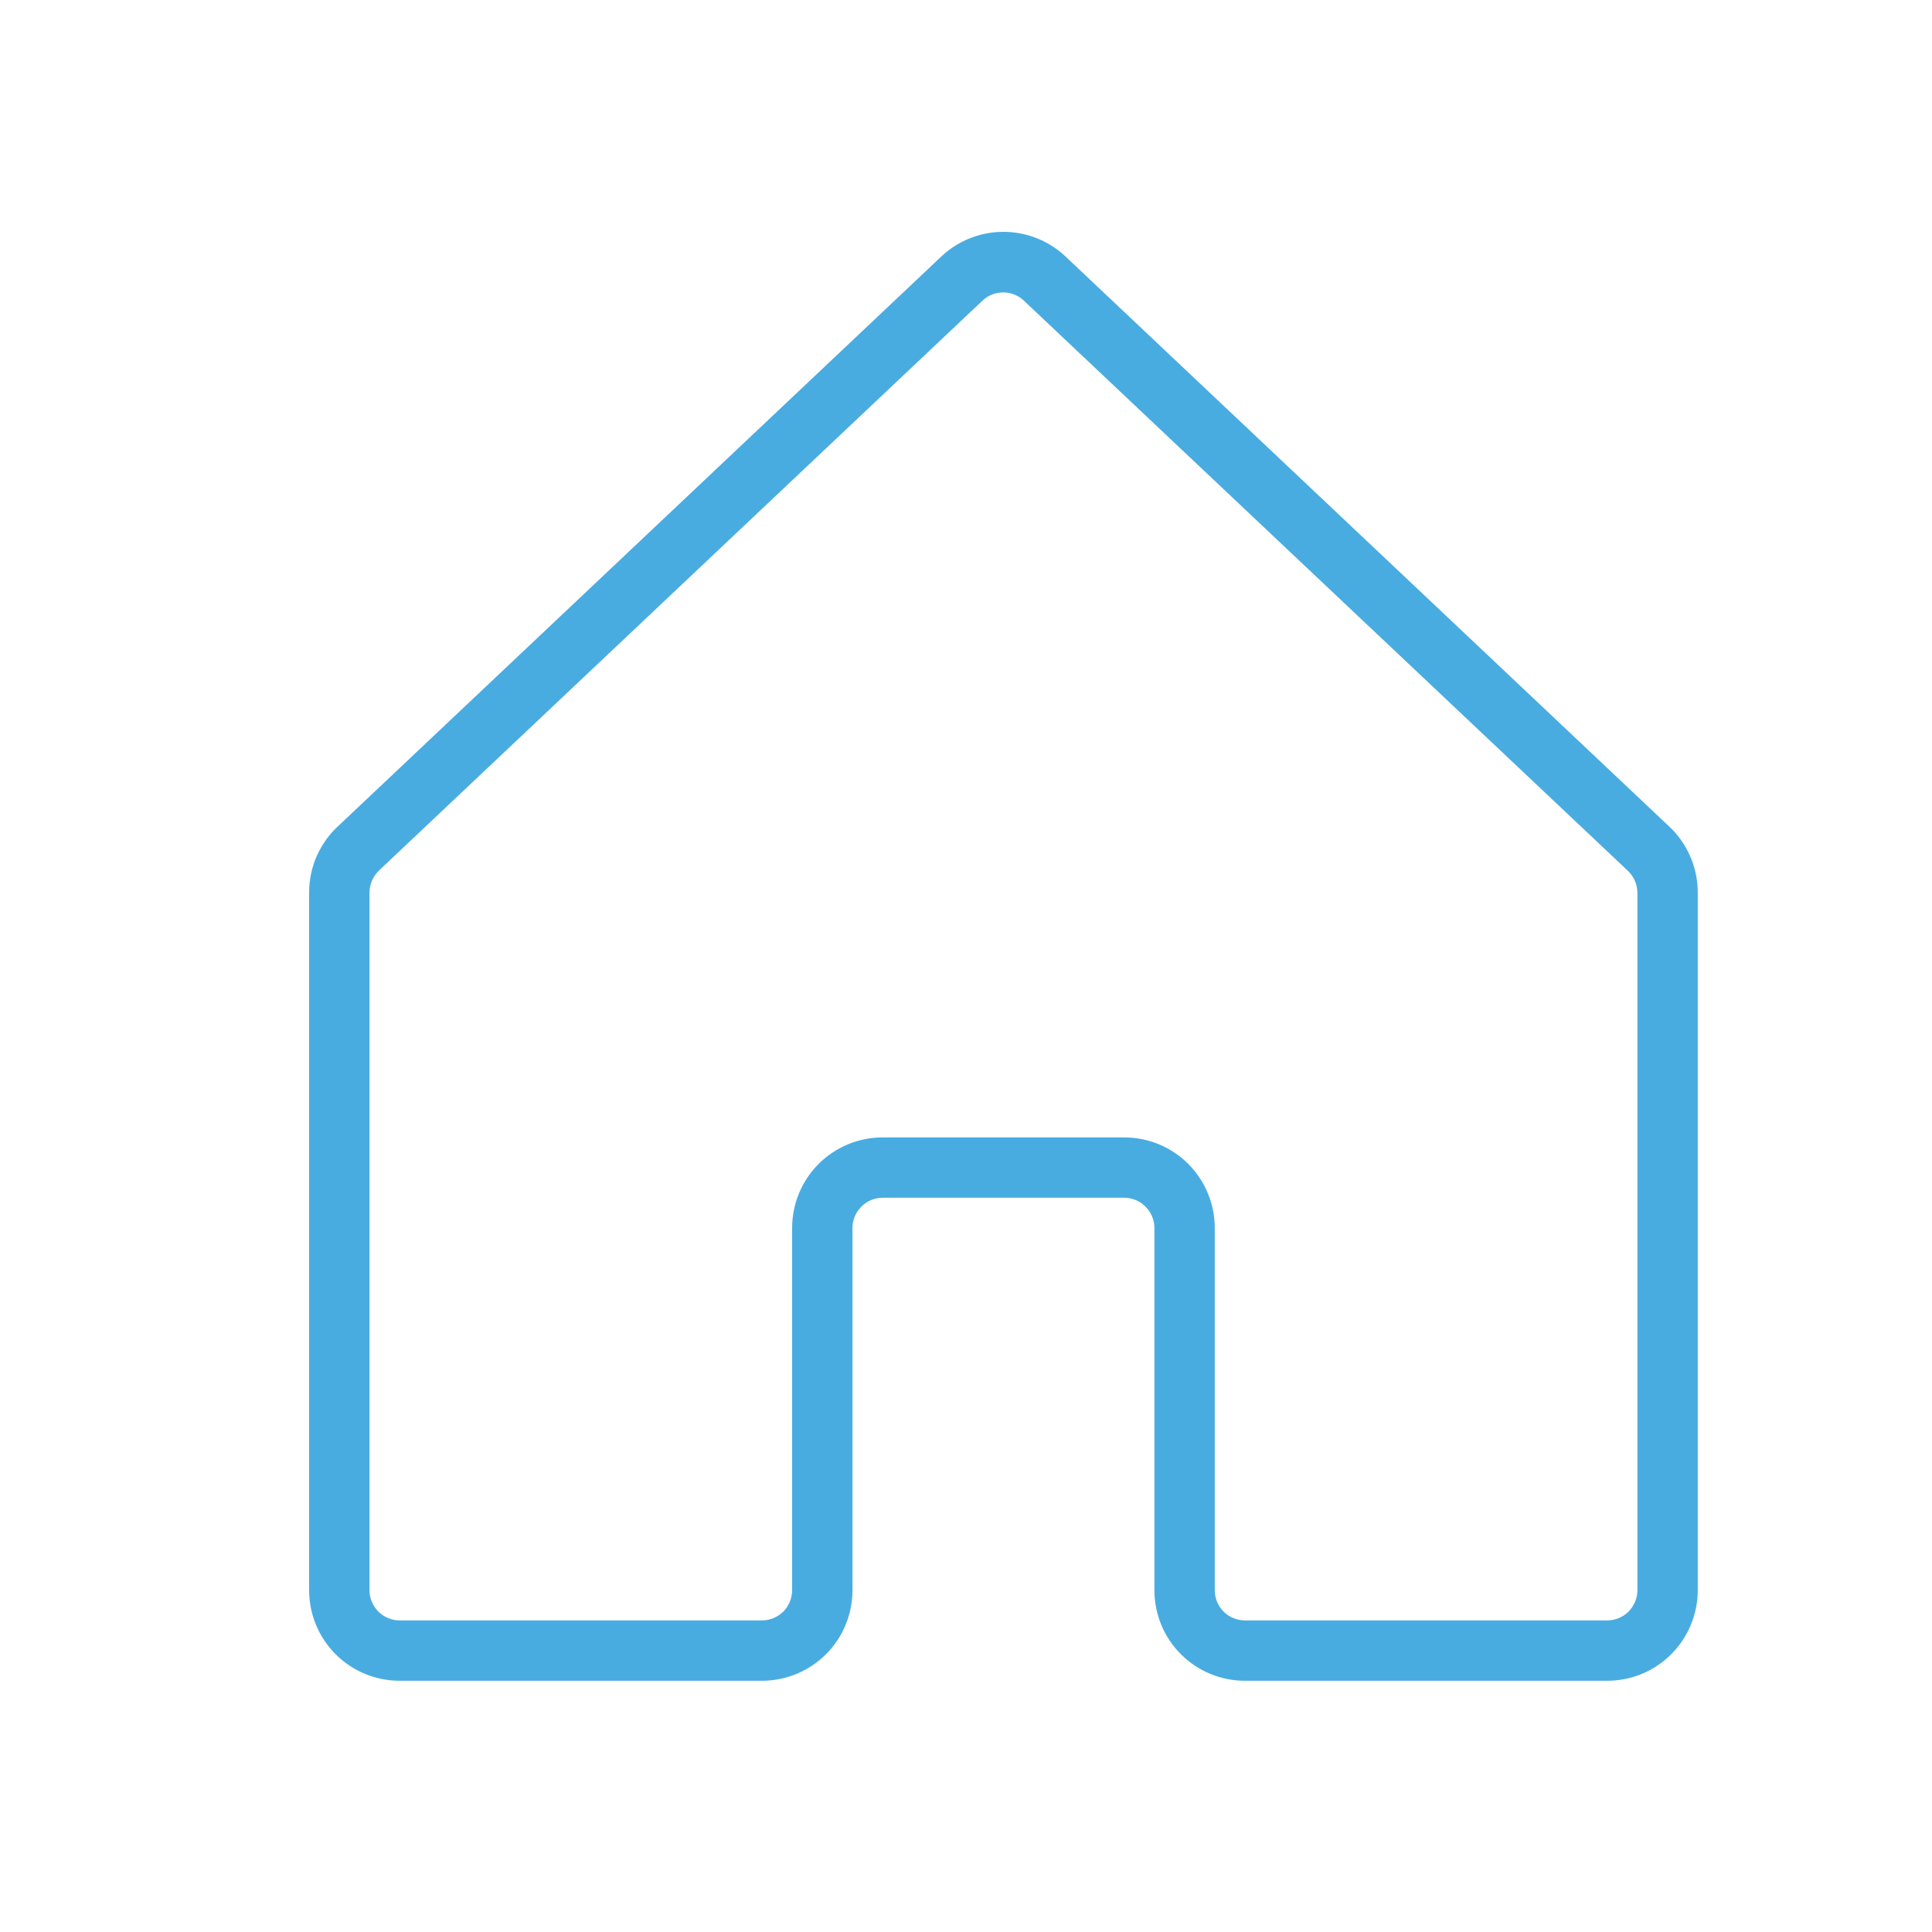
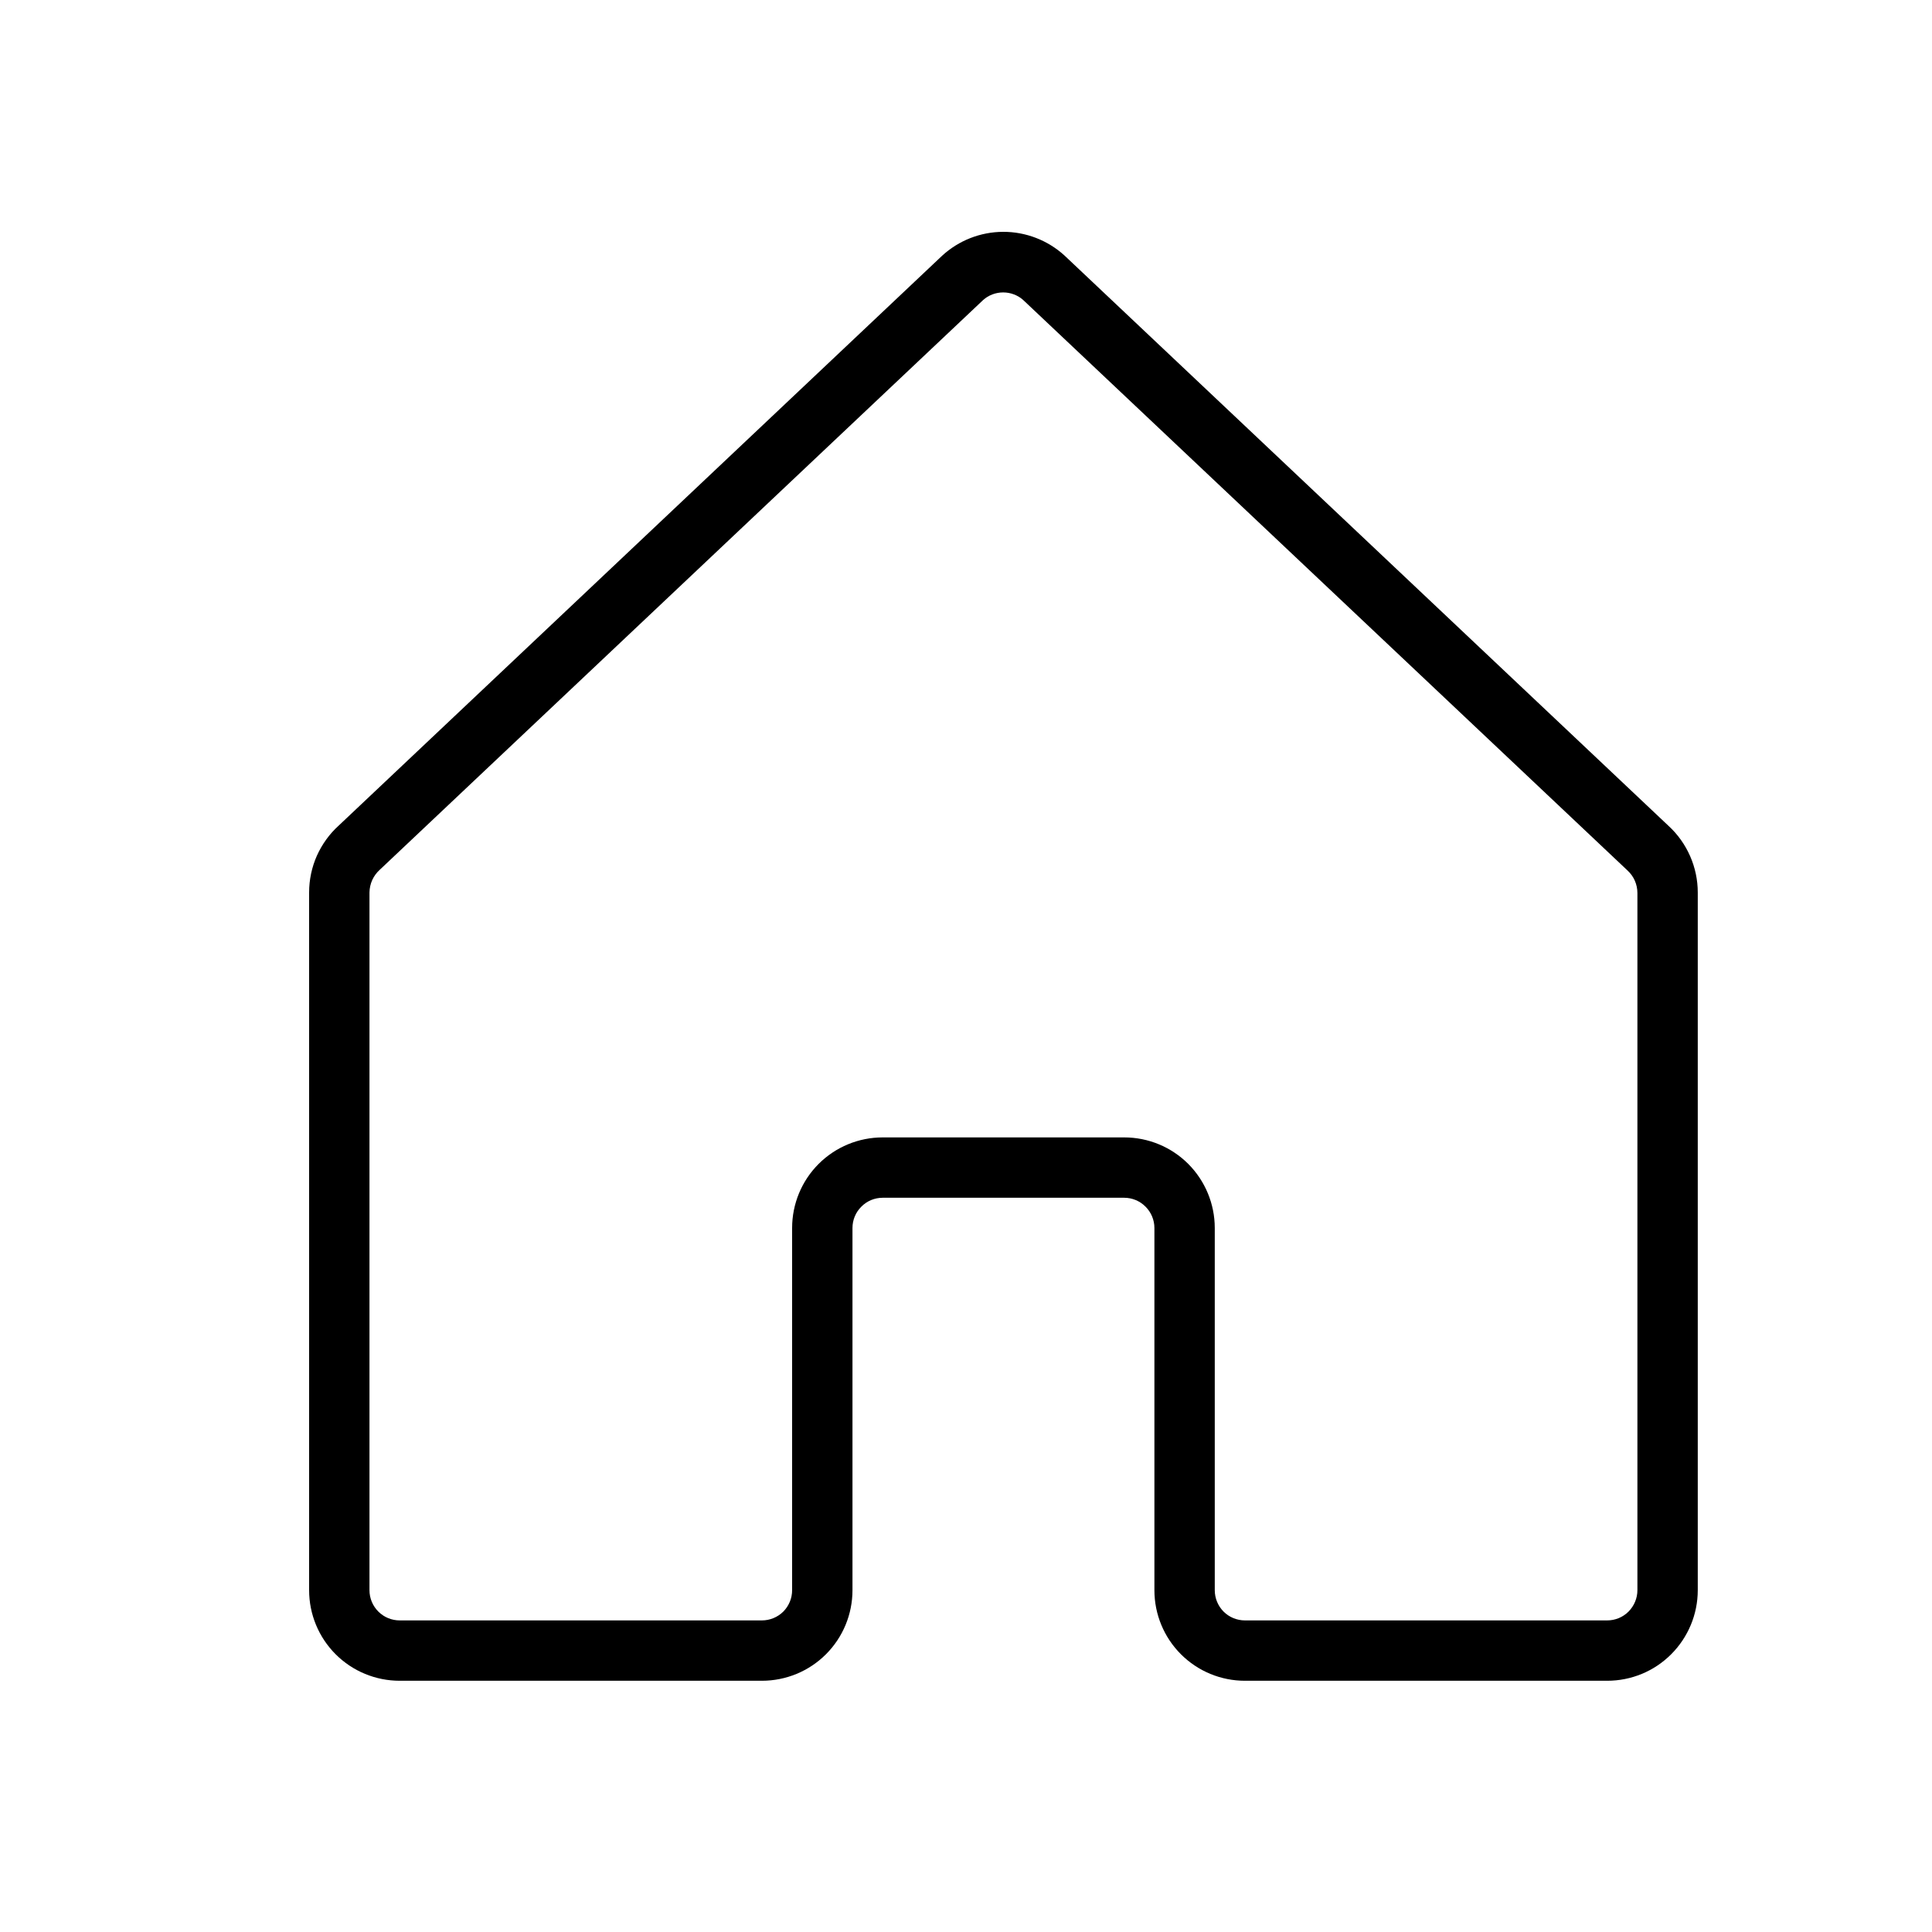
<svg xmlns="http://www.w3.org/2000/svg" width="25" height="25" viewBox="0 0 25 25" fill="none">
  <g id="ph:house-thin">
-     <path id="Vector" d="M21.591 10.687L13.773 3.305C13.556 3.108 13.273 2.999 12.98 3C12.688 3.001 12.406 3.111 12.19 3.31L4.384 10.682C4.263 10.791 4.167 10.925 4.1 11.074C4.034 11.223 4 11.385 4 11.548V20.577C4 20.888 4.123 21.186 4.343 21.406C4.563 21.626 4.861 21.749 5.172 21.749H9.859C10.17 21.749 10.468 21.626 10.688 21.406C10.908 21.186 11.031 20.888 11.031 20.577V15.89C11.031 15.786 11.072 15.687 11.146 15.614C11.219 15.54 11.318 15.499 11.422 15.499H14.547C14.65 15.499 14.75 15.54 14.823 15.614C14.896 15.687 14.938 15.786 14.938 15.89V20.577C14.938 20.888 15.061 21.186 15.281 21.406C15.501 21.626 15.799 21.749 16.109 21.749H20.797C21.108 21.749 21.406 21.626 21.625 21.406C21.845 21.186 21.969 20.888 21.969 20.577V11.548C21.969 11.386 21.935 11.226 21.87 11.078C21.805 10.93 21.71 10.796 21.591 10.687ZM21.188 20.577C21.188 20.681 21.146 20.78 21.073 20.854C21 20.927 20.901 20.968 20.797 20.968H16.109C16.006 20.968 15.906 20.927 15.833 20.854C15.76 20.78 15.719 20.681 15.719 20.577V15.89C15.719 15.579 15.595 15.281 15.376 15.061C15.156 14.841 14.858 14.718 14.547 14.718H11.422C11.111 14.718 10.813 14.841 10.593 15.061C10.373 15.281 10.25 15.579 10.25 15.89V20.577C10.25 20.681 10.209 20.78 10.136 20.854C10.062 20.927 9.963 20.968 9.859 20.968H5.172C5.068 20.968 4.969 20.927 4.896 20.854C4.822 20.78 4.781 20.681 4.781 20.577V11.548C4.782 11.493 4.794 11.438 4.817 11.387C4.84 11.337 4.873 11.292 4.914 11.255L12.721 3.883C12.792 3.819 12.885 3.784 12.981 3.784C13.077 3.784 13.17 3.819 13.241 3.883L21.06 11.264C21.1 11.301 21.133 11.346 21.155 11.397C21.177 11.447 21.188 11.502 21.188 11.557V20.577Z" fill="#49ACE1" />
+     <path id="Vector" d="M21.591 10.687L13.773 3.305C13.556 3.108 13.273 2.999 12.98 3C12.688 3.001 12.406 3.111 12.19 3.31L4.384 10.682C4.263 10.791 4.167 10.925 4.1 11.074C4.034 11.223 4 11.385 4 11.548V20.577C4 20.888 4.123 21.186 4.343 21.406C4.563 21.626 4.861 21.749 5.172 21.749H9.859C10.17 21.749 10.468 21.626 10.688 21.406C10.908 21.186 11.031 20.888 11.031 20.577V15.89C11.031 15.786 11.072 15.687 11.146 15.614C11.219 15.54 11.318 15.499 11.422 15.499H14.547C14.65 15.499 14.75 15.54 14.823 15.614C14.896 15.687 14.938 15.786 14.938 15.89V20.577C14.938 20.888 15.061 21.186 15.281 21.406C15.501 21.626 15.799 21.749 16.109 21.749H20.797C21.108 21.749 21.406 21.626 21.625 21.406C21.845 21.186 21.969 20.888 21.969 20.577V11.548C21.969 11.386 21.935 11.226 21.87 11.078C21.805 10.93 21.71 10.796 21.591 10.687ZM21.188 20.577C21.188 20.681 21.146 20.78 21.073 20.854C21 20.927 20.901 20.968 20.797 20.968H16.109C16.006 20.968 15.906 20.927 15.833 20.854C15.76 20.78 15.719 20.681 15.719 20.577V15.89C15.719 15.579 15.595 15.281 15.376 15.061C15.156 14.841 14.858 14.718 14.547 14.718H11.422C11.111 14.718 10.813 14.841 10.593 15.061C10.373 15.281 10.25 15.579 10.25 15.89V20.577C10.25 20.681 10.209 20.78 10.136 20.854C10.062 20.927 9.963 20.968 9.859 20.968H5.172C5.068 20.968 4.969 20.927 4.896 20.854C4.822 20.78 4.781 20.681 4.781 20.577V11.548C4.782 11.493 4.794 11.438 4.817 11.387C4.84 11.337 4.873 11.292 4.914 11.255L12.721 3.883C12.792 3.819 12.885 3.784 12.981 3.784C13.077 3.784 13.17 3.819 13.241 3.883L21.06 11.264C21.1 11.301 21.133 11.346 21.155 11.397C21.177 11.447 21.188 11.502 21.188 11.557V20.577Z" fill="currentColor" />
  </g>
</svg>
